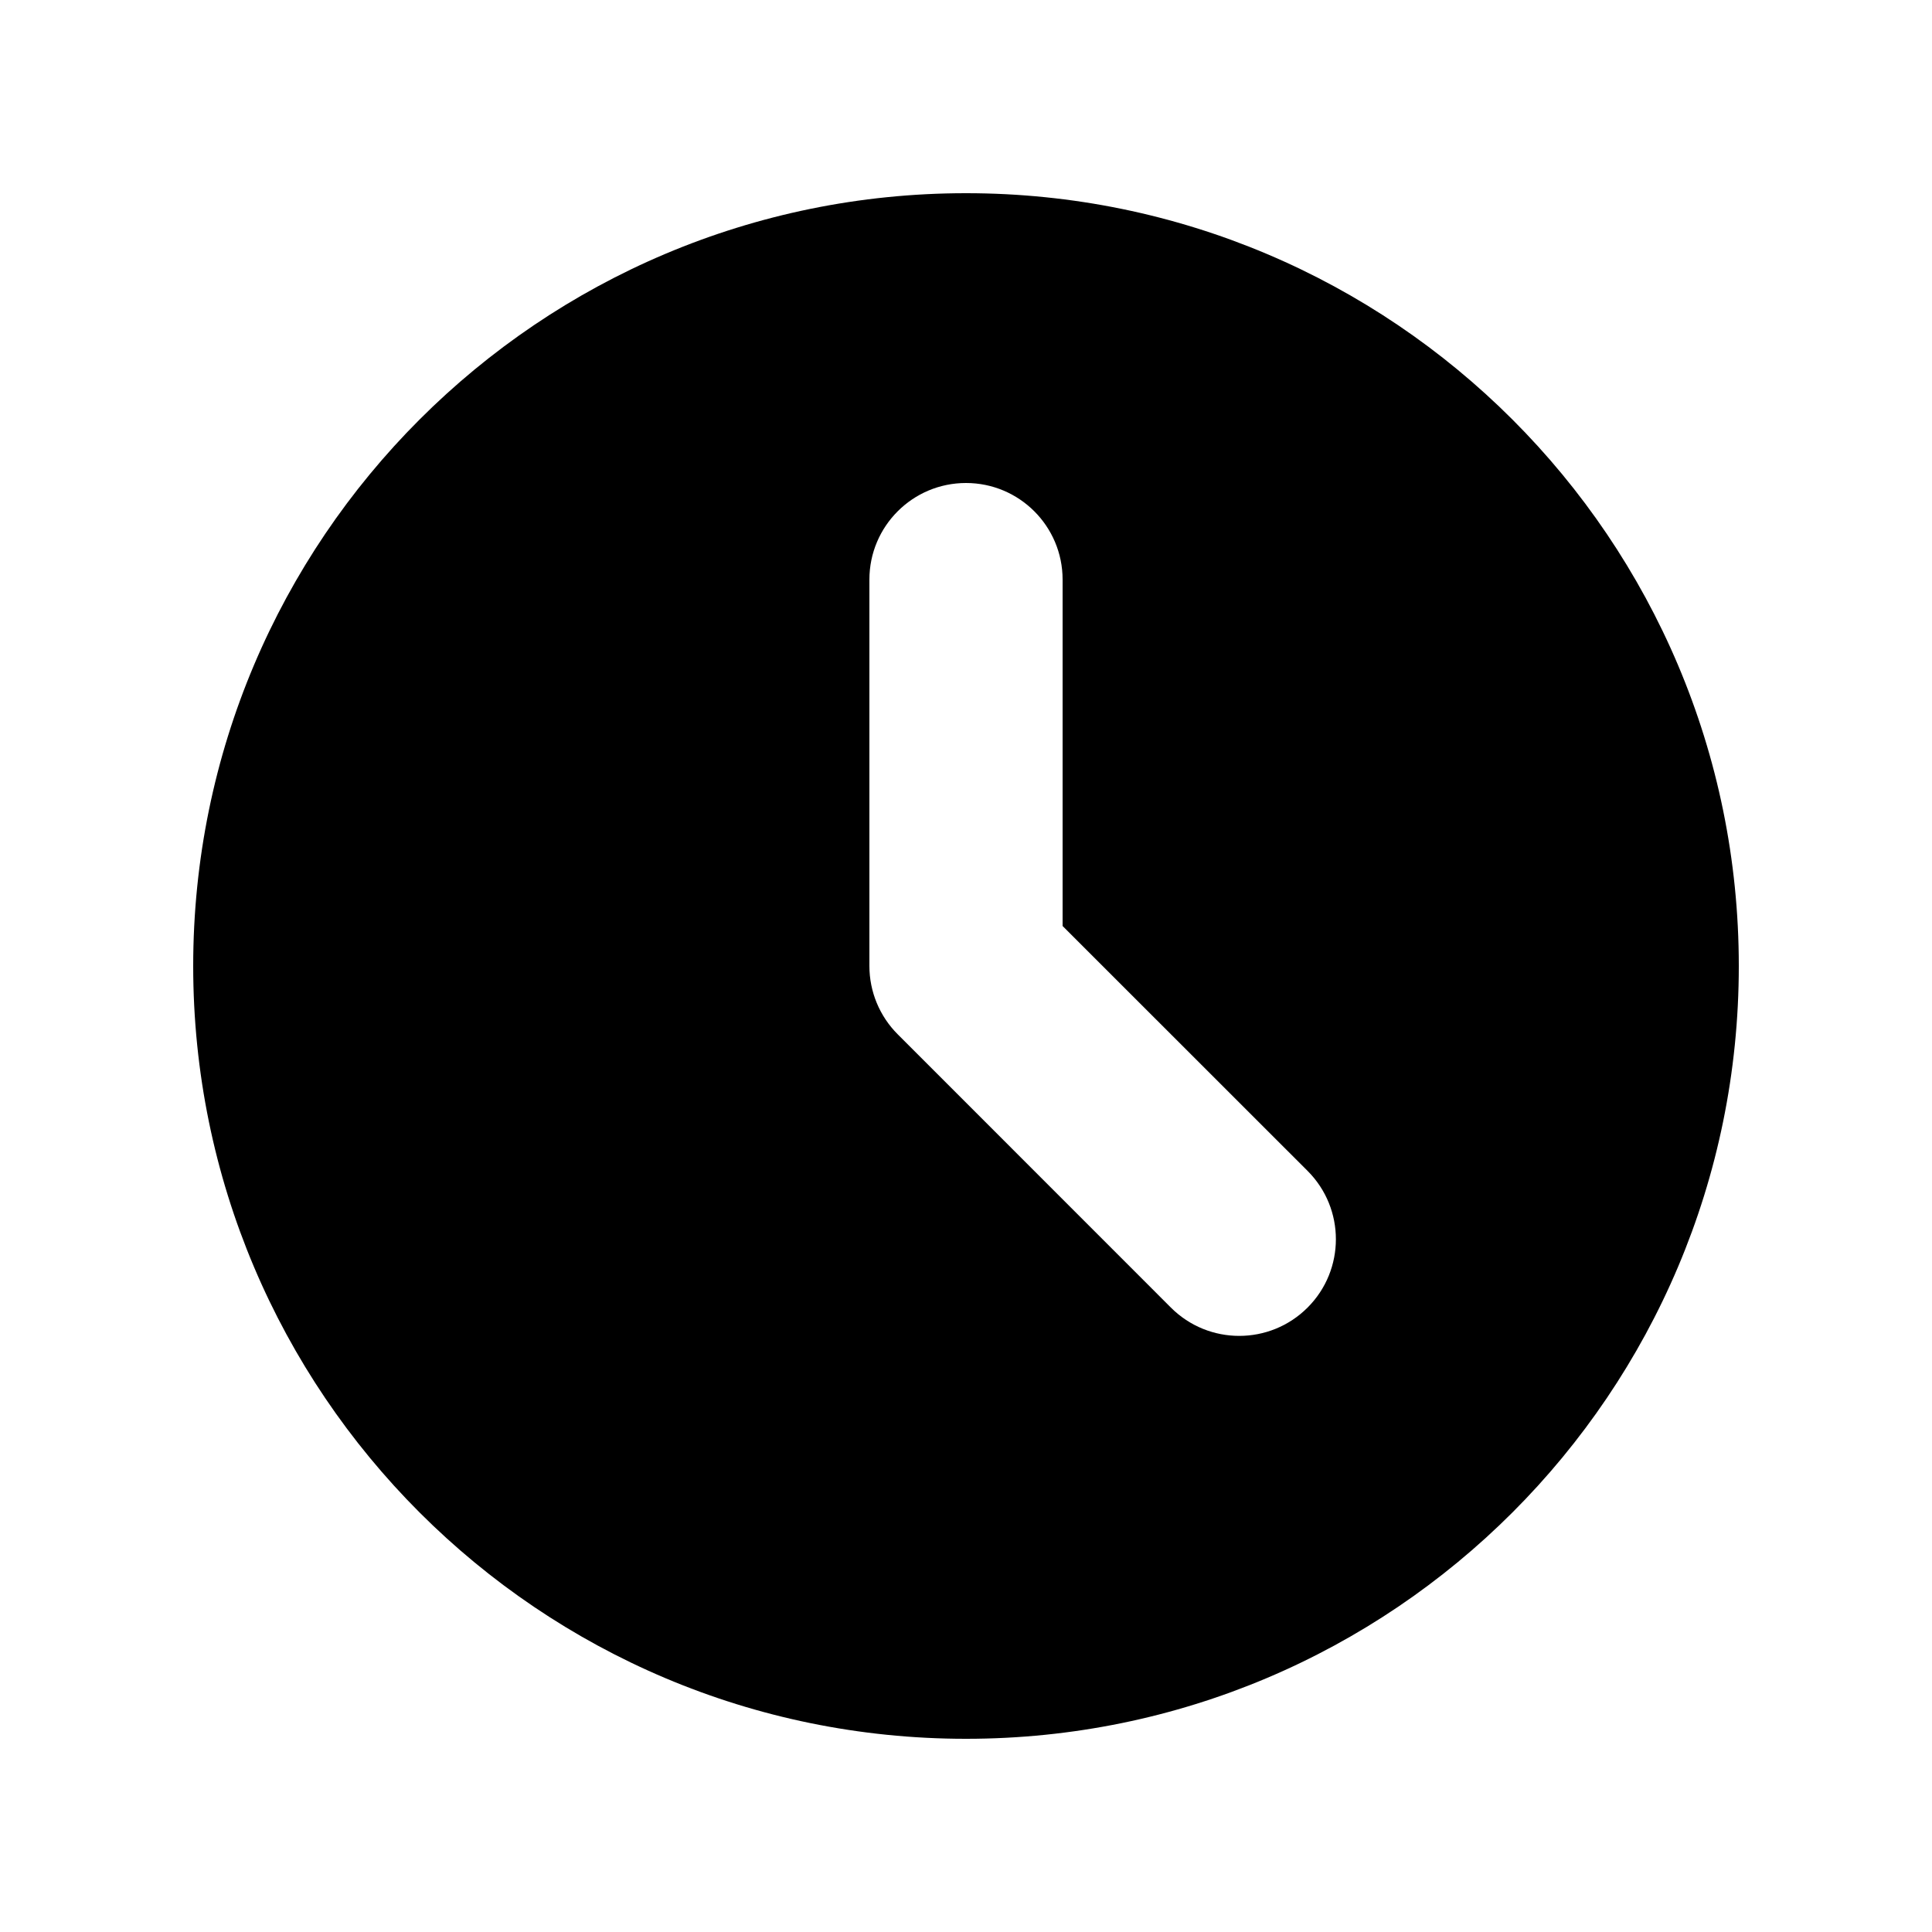
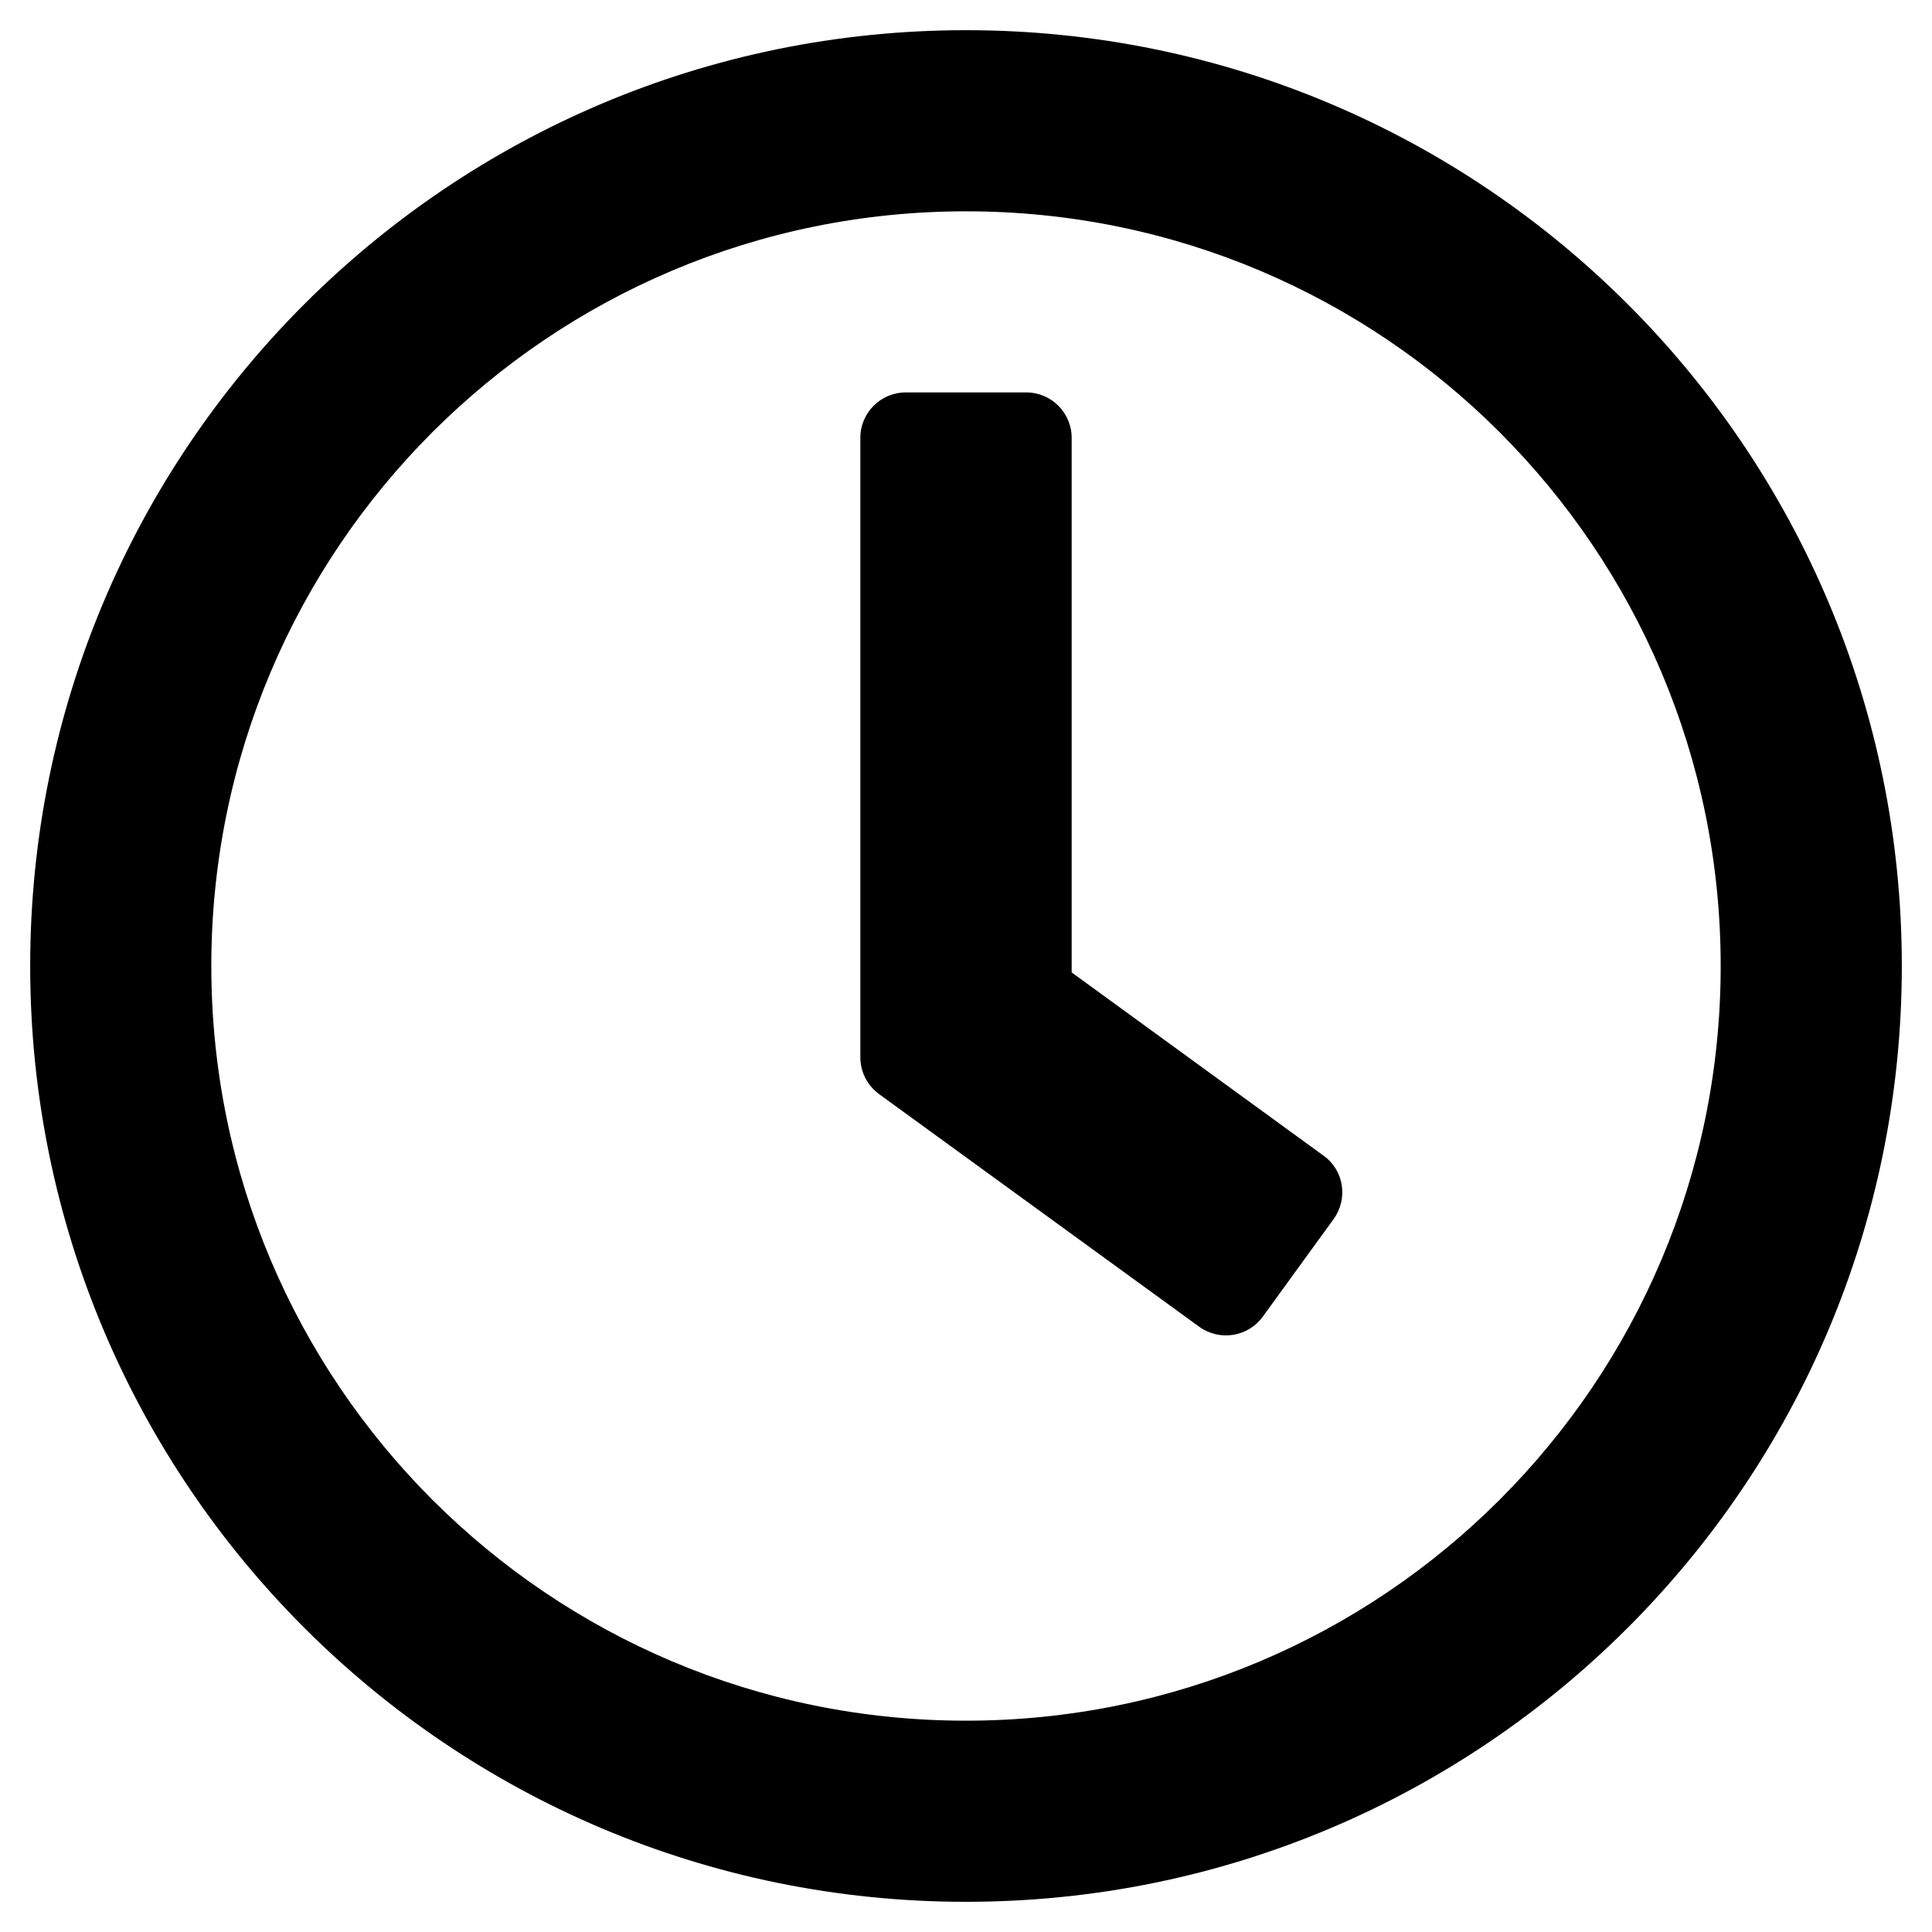
- <svg xmlns="http://www.w3.org/2000/svg" viewBox="0 0 20 20" fill="currentColor" aria-hidden="true">
-   <path fill-rule="evenodd" d="M10 18a8 8 0 100-16 8 8 0 000 16zm1-12a1 1 0 10-2 0v4a1 1 0 00.293.707l2.828 2.829a1 1 0 101.415-1.415L11 9.586V6z" clip-rule="evenodd" />
+ <svg xmlns="http://www.w3.org/2000/svg" viewBox="0 0 512 512" fill="currentColor" aria-hidden="true">
+   <path d="M256 8C119 8 8 119 8 256s111 248 248 248 248-111 248-248S393 8 256 8zm0 448c-110.5 0-200-89.5-200-200S145.5 56 256 56s200 89.5 200 200-89.5 200-200 200zm61.8-104.4l-84.9-61.7c-3.1-2.3-4.9-5.9-4.9-9.7V116c0-6.6 5.4-12 12-12h32c6.6 0 12 5.4 12 12v141.7l66.8 48.6c5.4 3.9 6.5 11.4 2.6 16.8L334.6 349c-3.9 5.3-11.4 6.5-16.8 2.6z" />
</svg>
